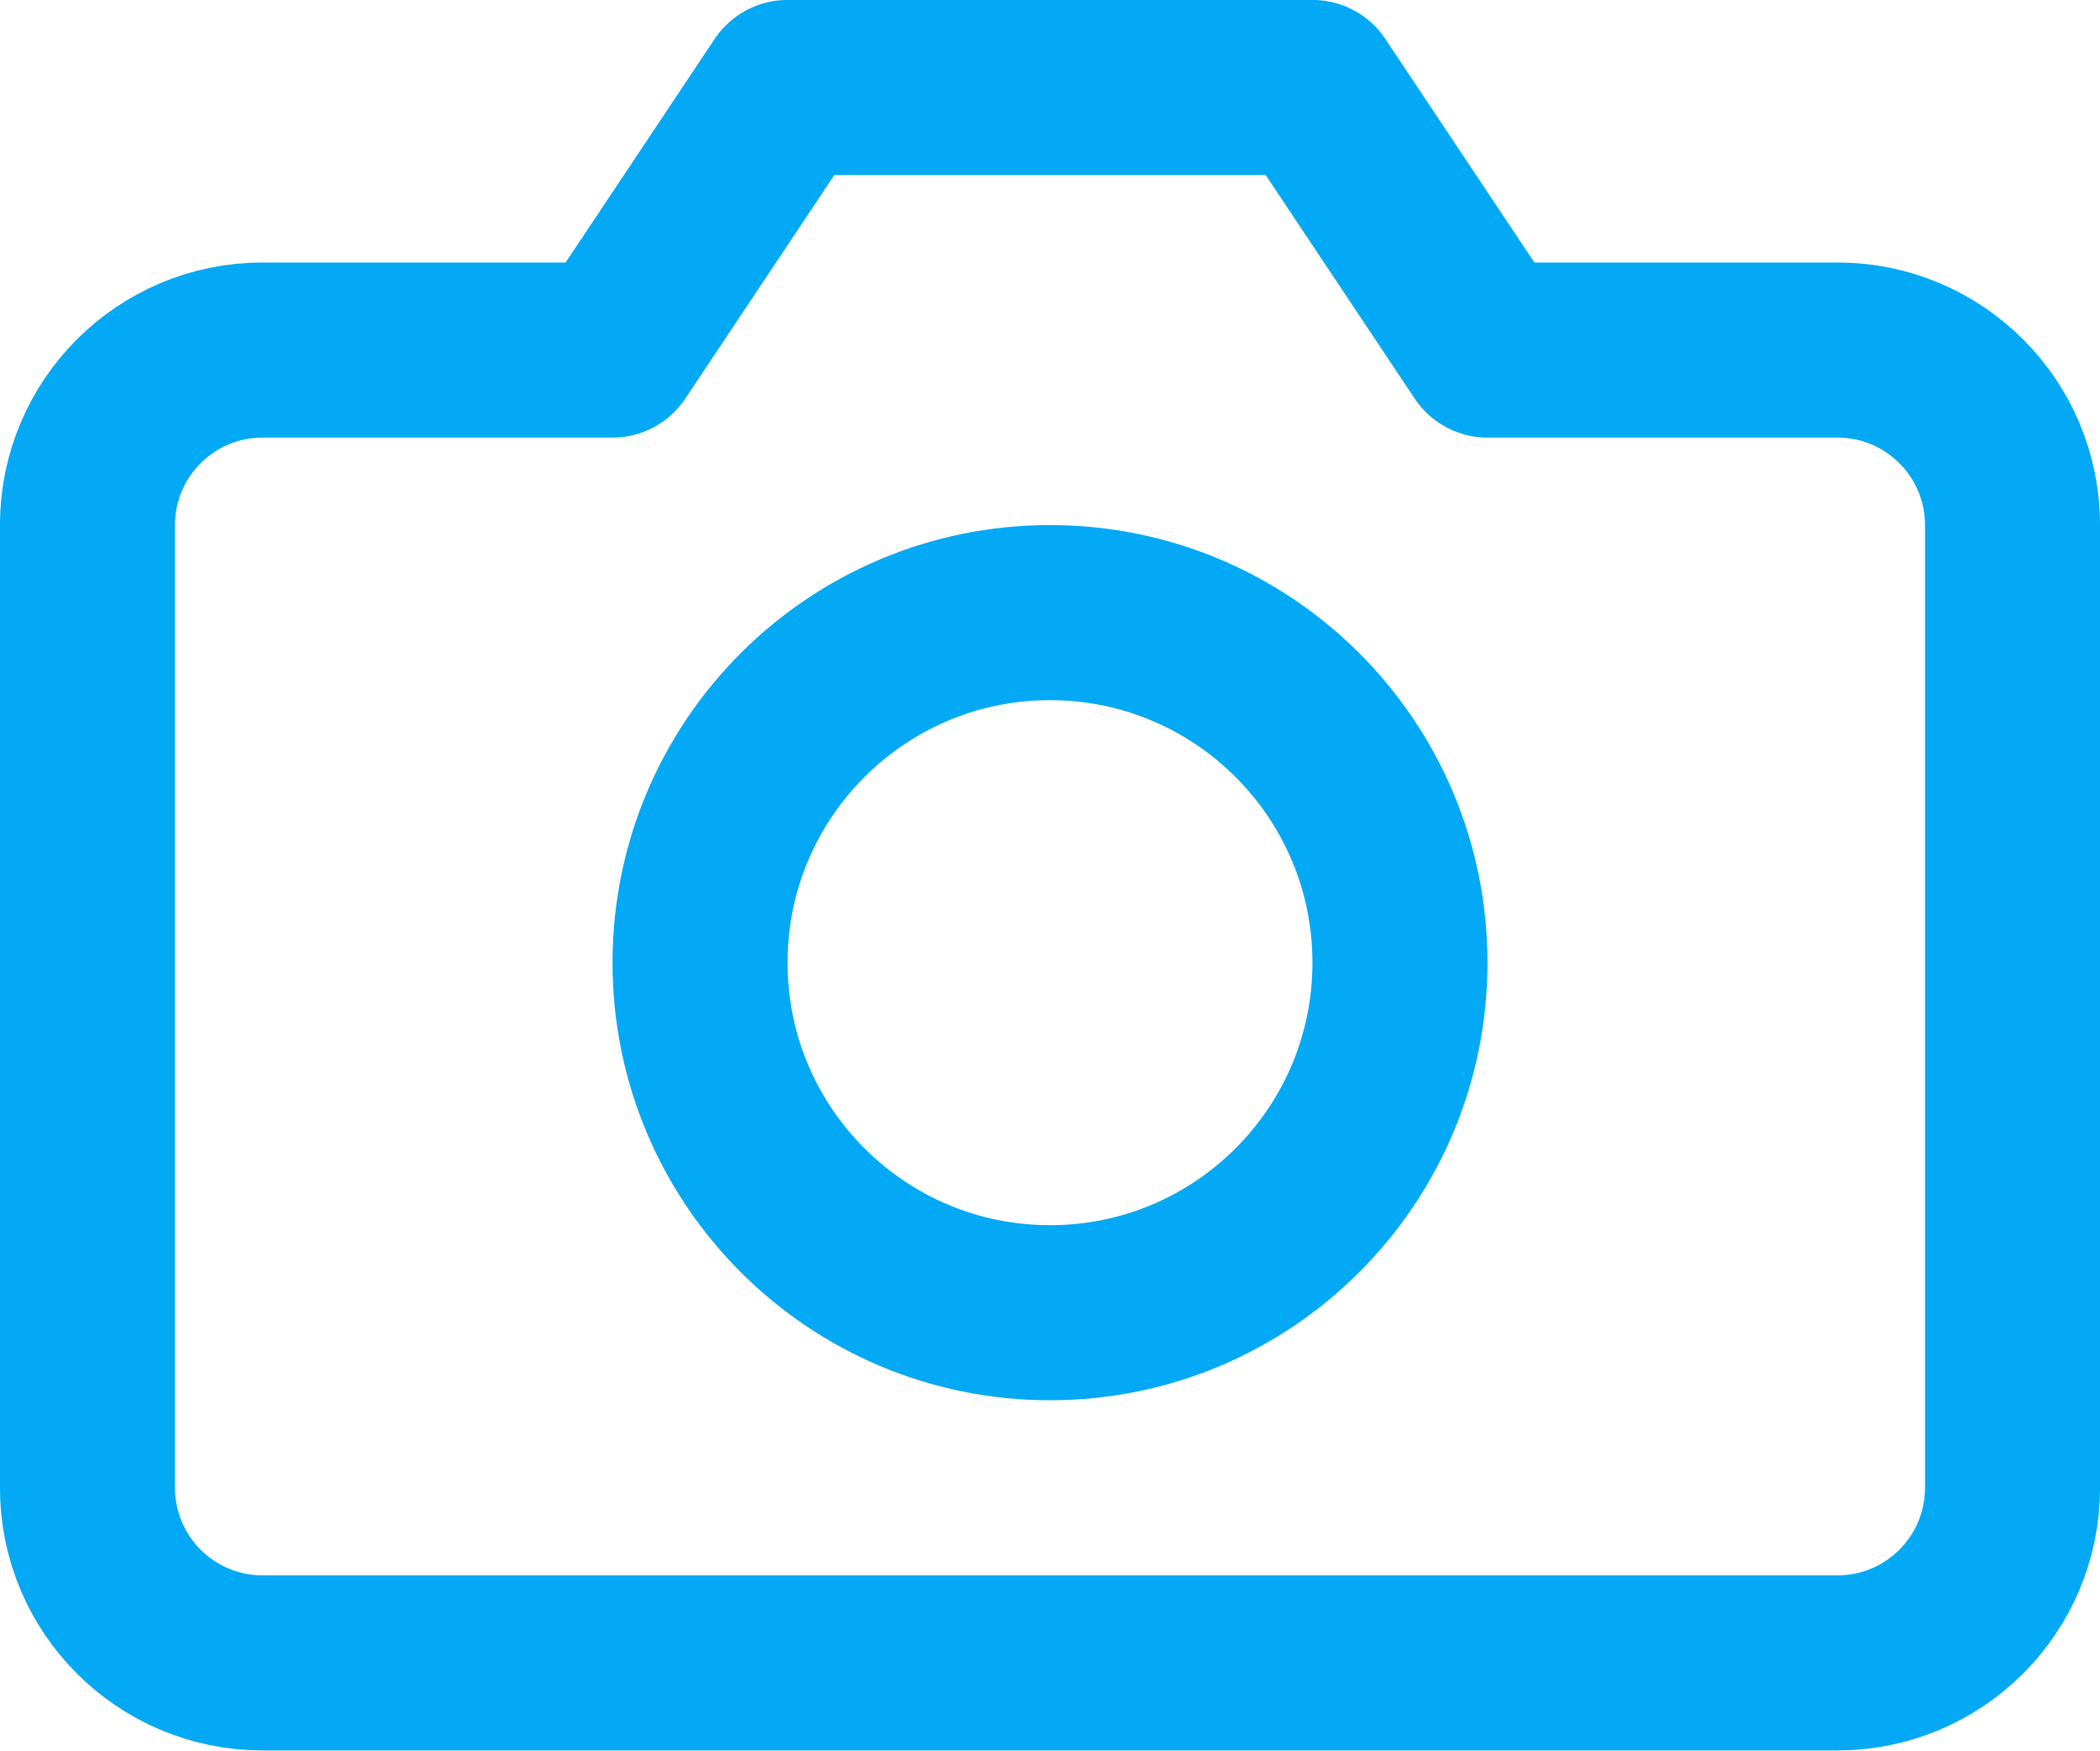
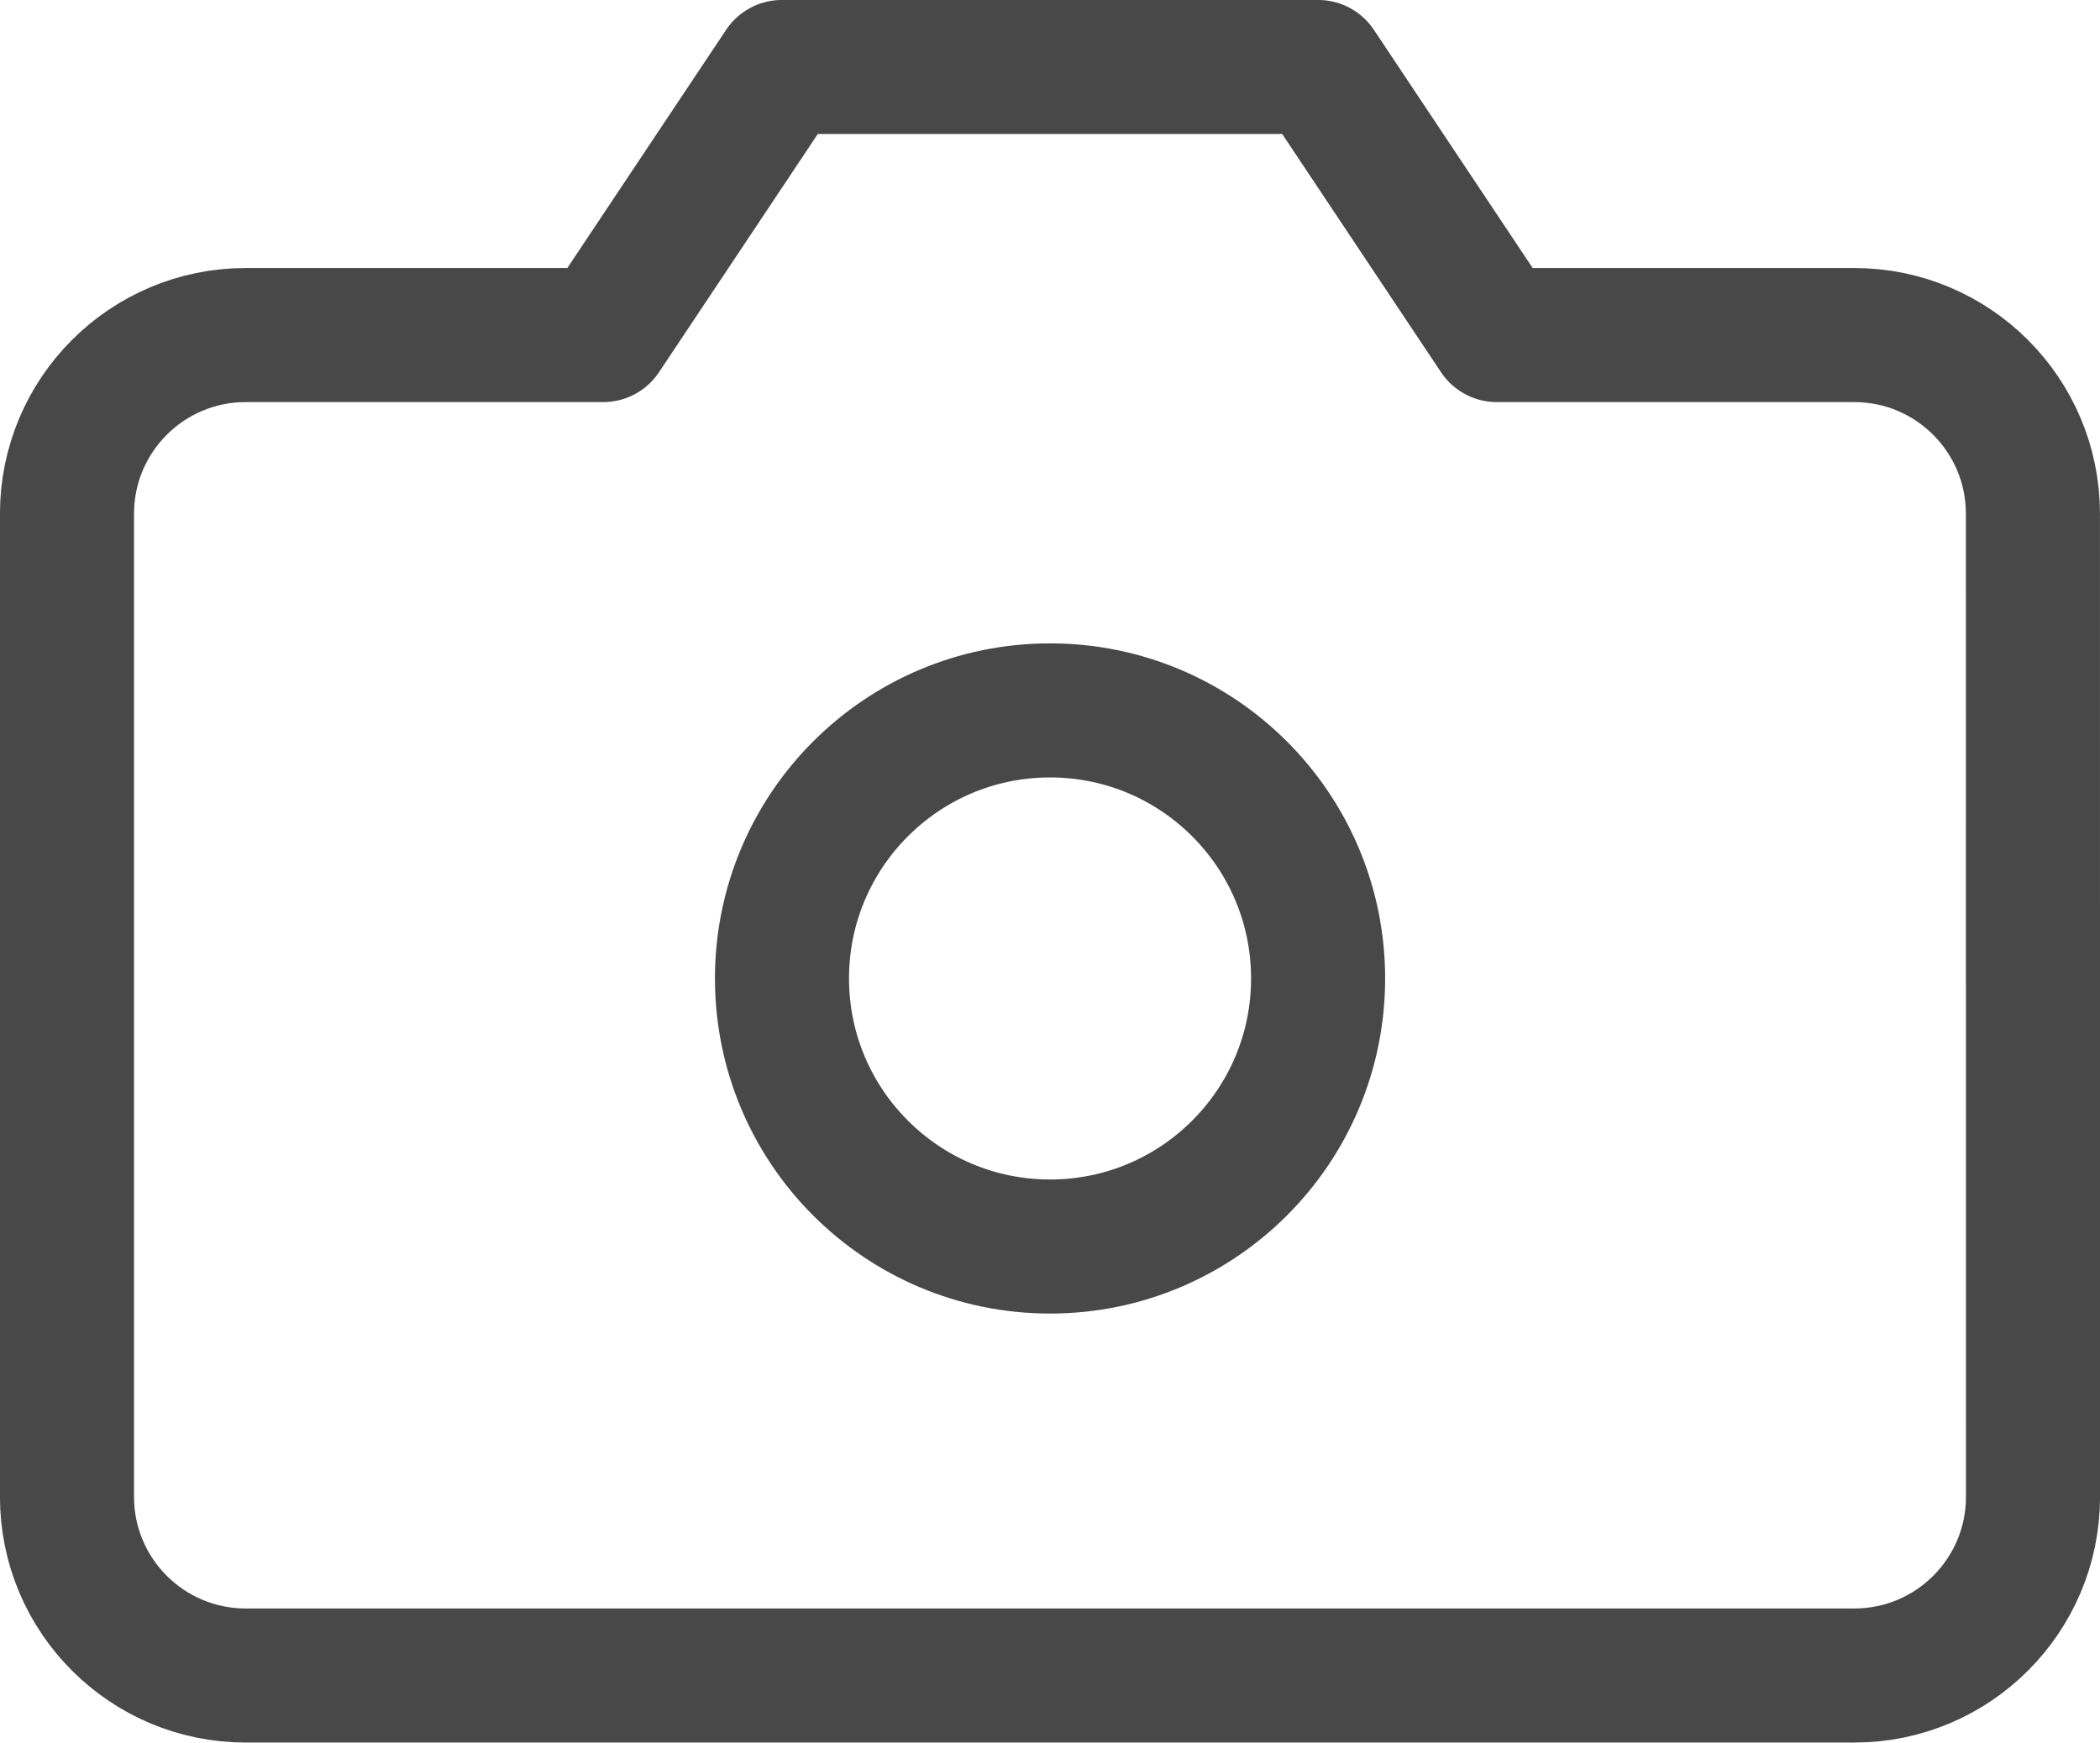
- <svg xmlns="http://www.w3.org/2000/svg" width="20" height="16.667" viewBox="0 0 20 16.667">
+ <svg xmlns="http://www.w3.org/2000/svg" width="26.111" height="21.667" viewBox="0 0 26.111 21.667">
  <g id="Icon_feather-camera" data-name="Icon feather-camera" transform="translate(0 -1.667)">
-     <path id="Path_24046" data-name="Path 24046" d="M19.167,15.833A1.667,1.667,0,0,1,17.5,17.5H2.5A1.667,1.667,0,0,1,.833,15.833V6.667A1.667,1.667,0,0,1,2.5,5H5.833L7.5,2.5h5L14.167,5H17.5a1.667,1.667,0,0,1,1.667,1.667Z" fill="none" stroke="#03a9f4" stroke-linecap="round" stroke-linejoin="round" stroke-width="1.667" />
-     <path id="Path_24047" data-name="Path 24047" d="M13.333,10.833A3.333,3.333,0,1,1,10,7.5a3.333,3.333,0,0,1,3.333,3.333Z" fill="none" stroke="#03a9f4" stroke-linecap="round" stroke-linejoin="round" stroke-width="1.667" />
+     <path id="Path_24046" data-name="Path 24046" d="M25.278,20.278A2.222,2.222,0,0,1,23.056,22.5h-20A2.222,2.222,0,0,1,.833,20.278V8.056A2.222,2.222,0,0,1,3.056,5.833H7.5L9.722,2.5h6.667l2.222,3.333h4.444a2.222,2.222,0,0,1,2.222,2.222Z" transform="translate(0 0)" fill="none" stroke="#484848" stroke-linecap="round" stroke-linejoin="round" stroke-width="1.667" />
+     <path id="Path_24047" data-name="Path 24047" d="M13.333,10.833A3.333,3.333,0,1,1,10,7.5a3.333,3.333,0,0,1,3.333,3.333Z" transform="translate(3.056 3)" fill="none" stroke="#484848" stroke-linecap="round" stroke-linejoin="round" stroke-width="1.667" />
  </g>
</svg>
